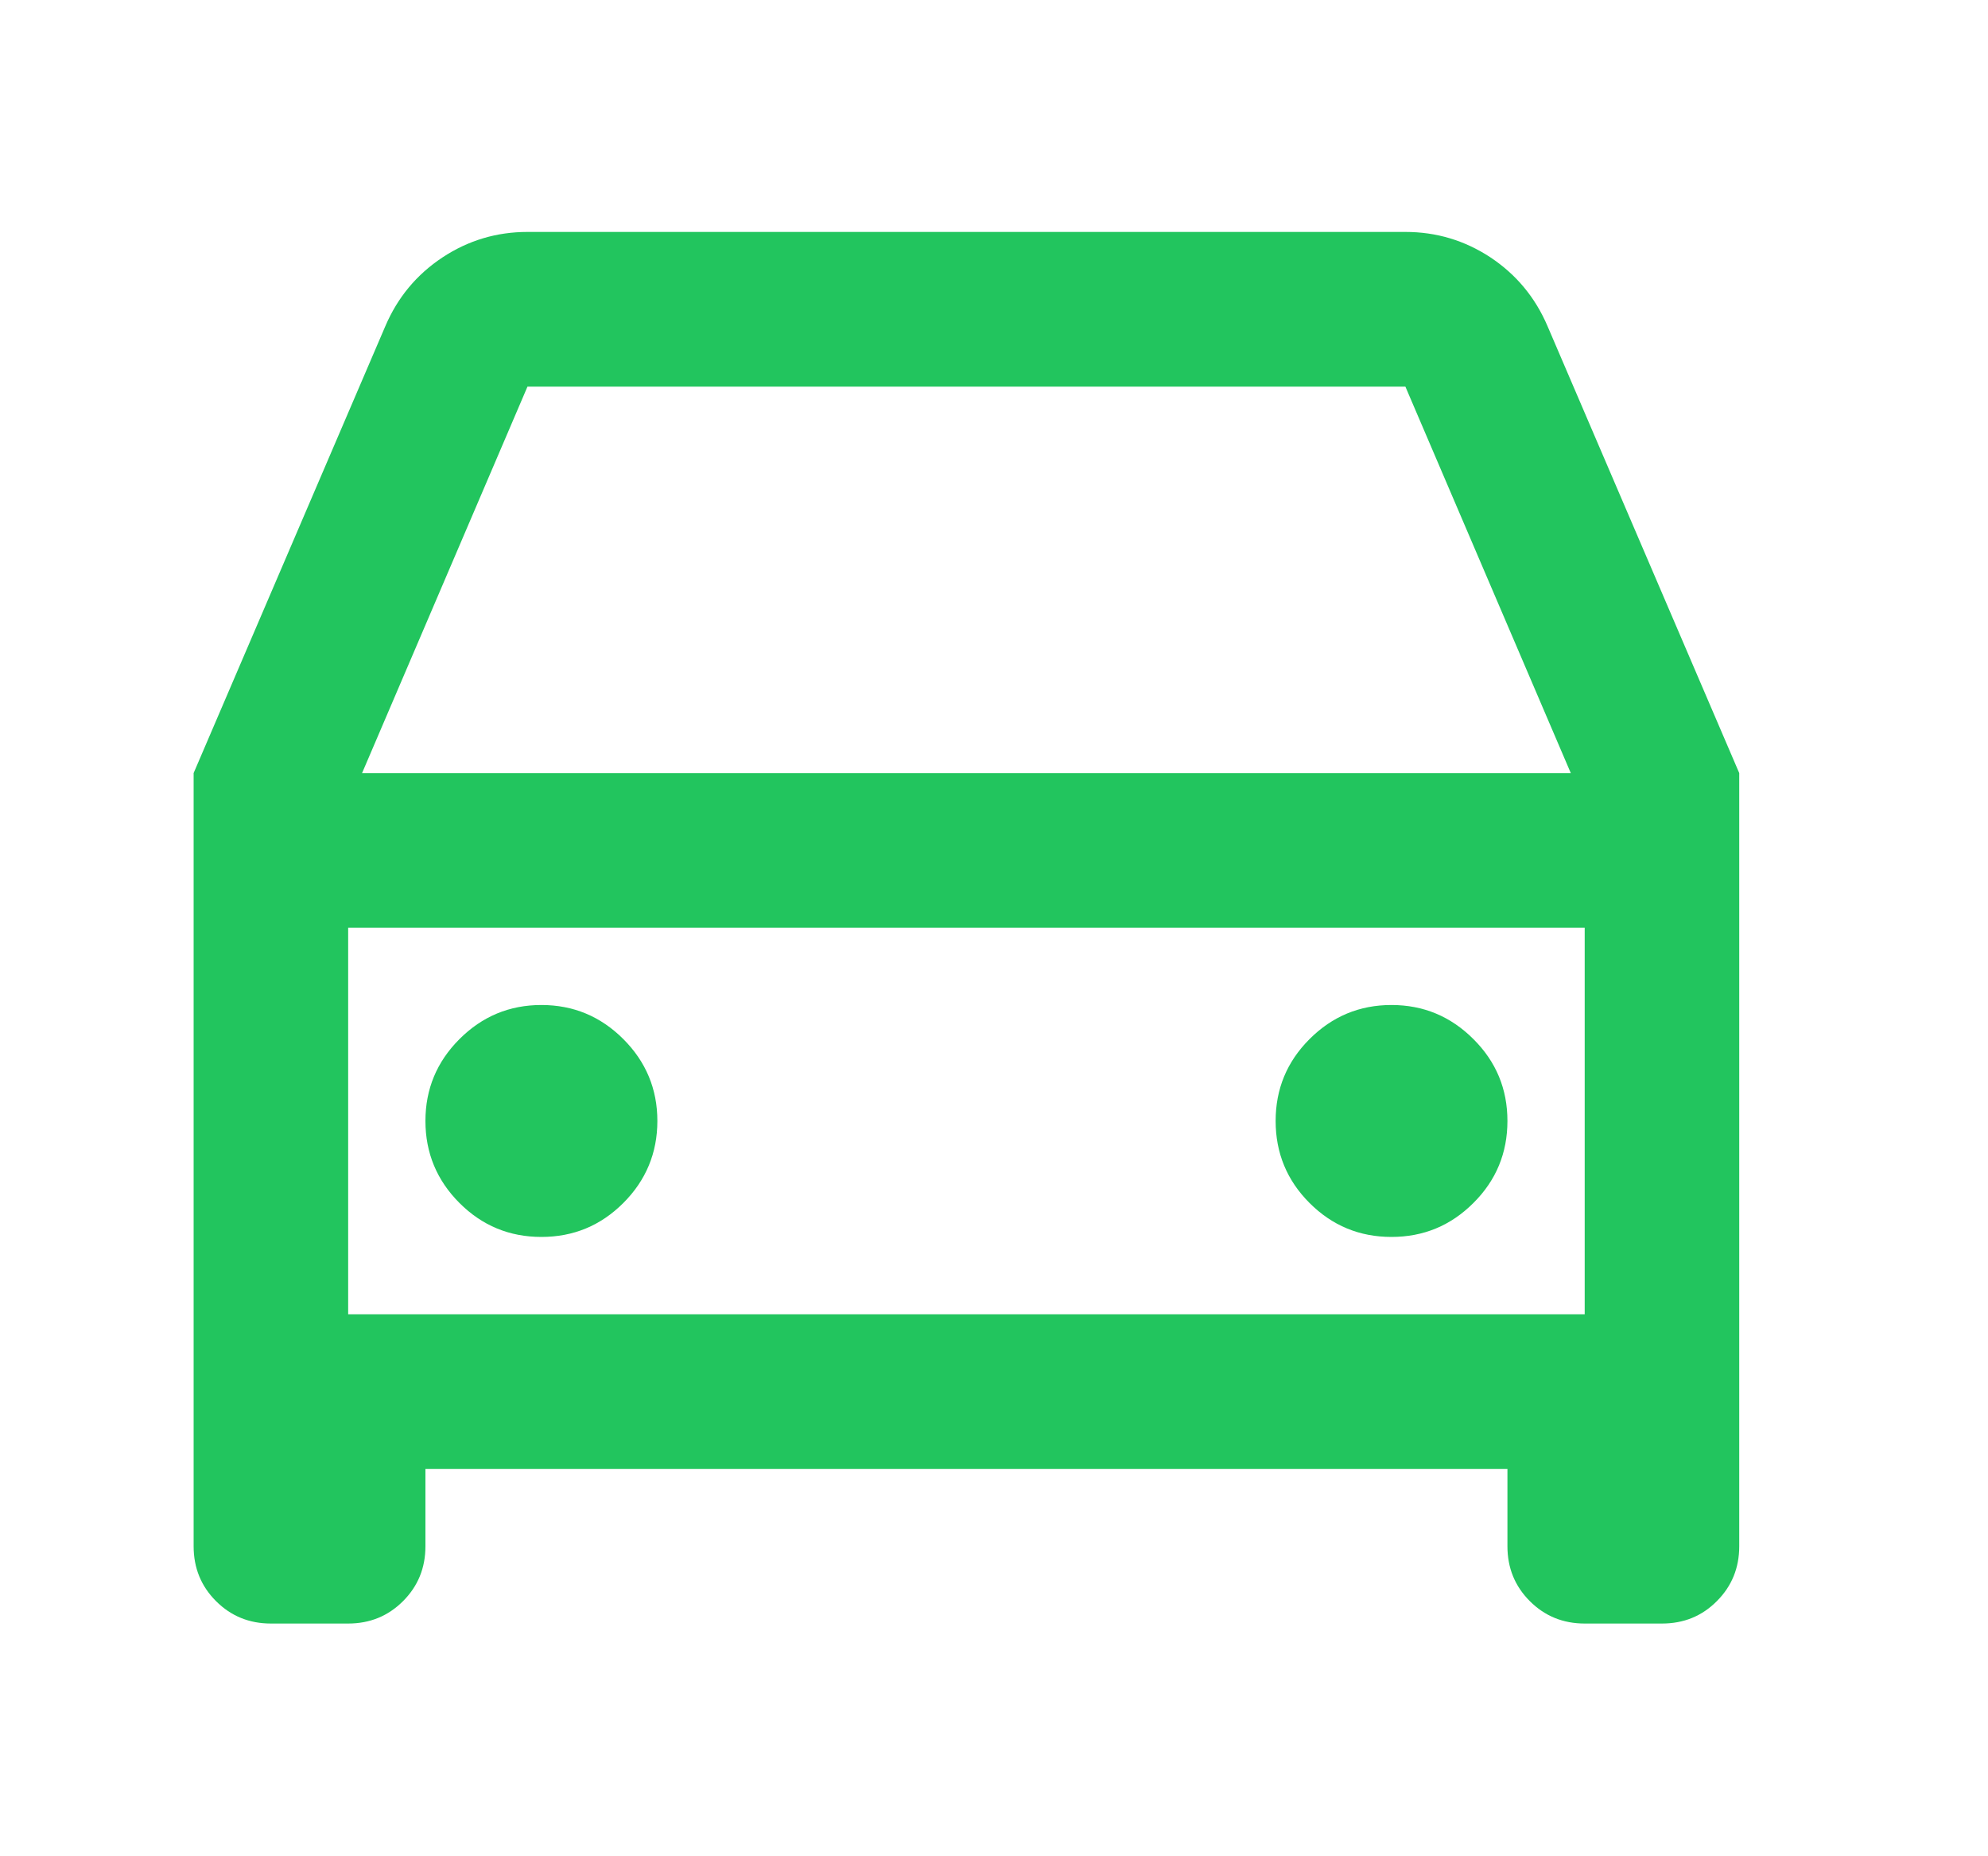
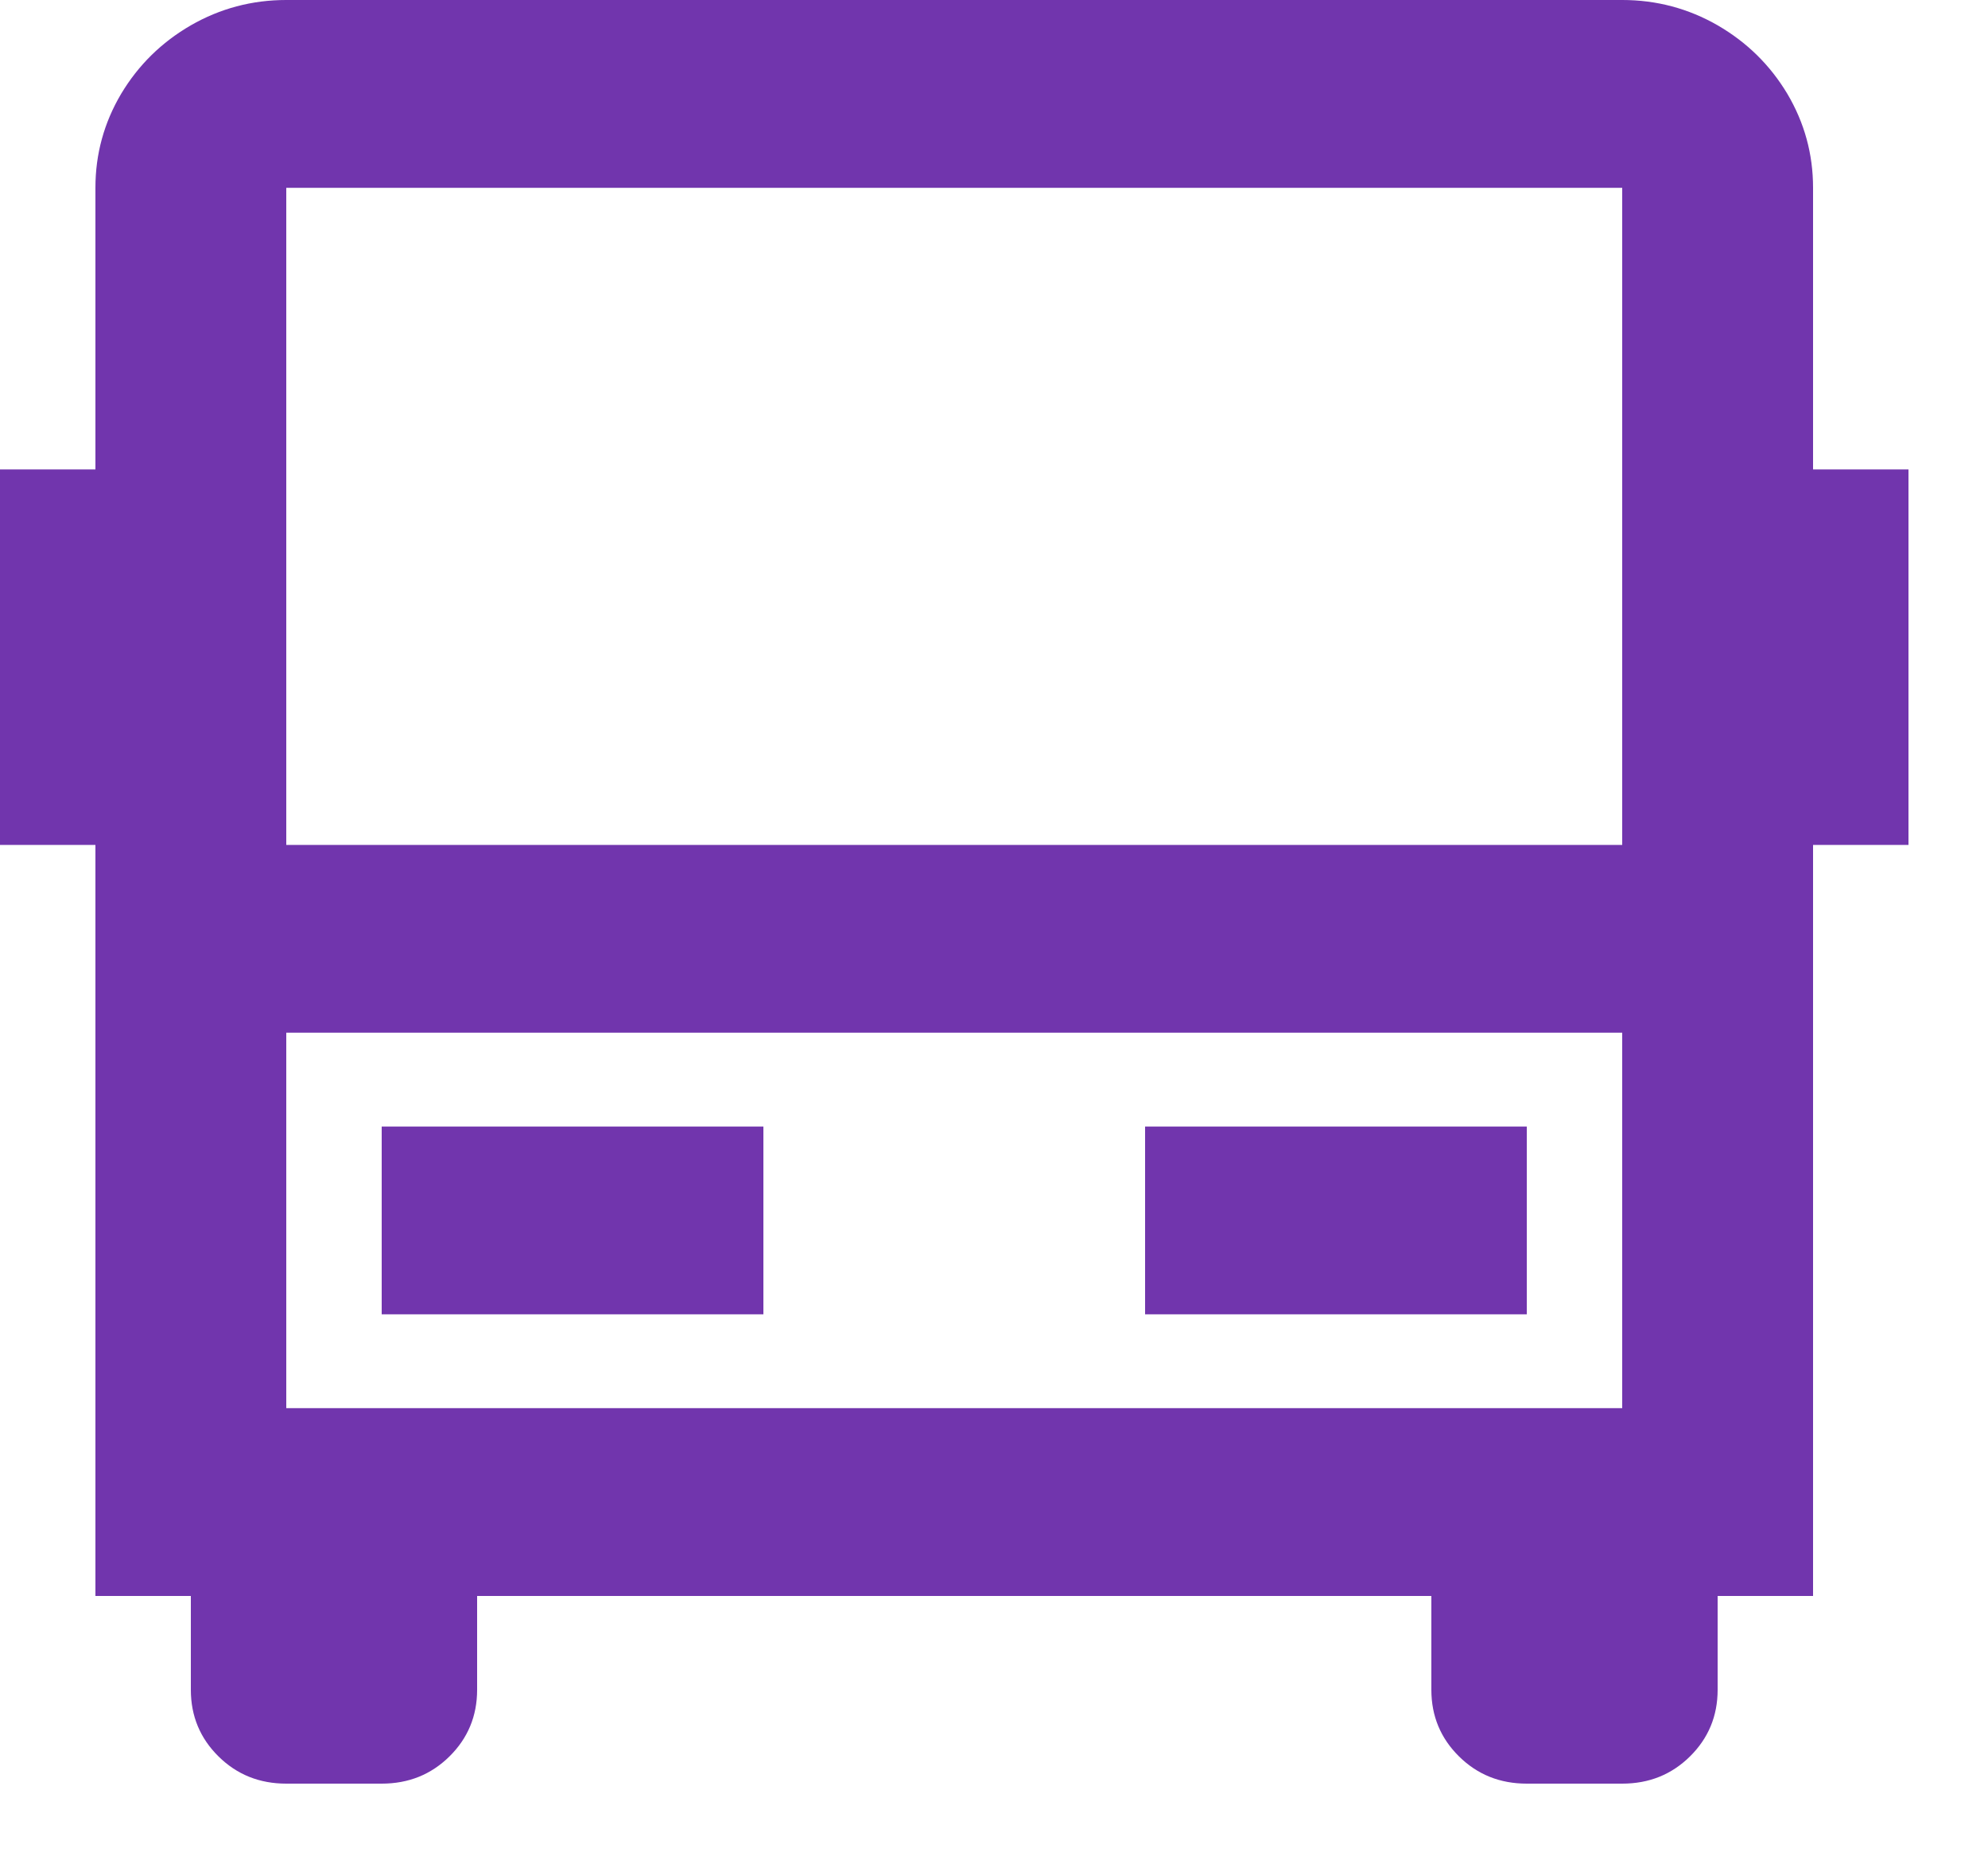
<svg xmlns="http://www.w3.org/2000/svg" width="15" height="14" viewBox="0 0 15 14" fill="none">
-   <path d="M11.374 11.083H3.21V11.667C3.21 11.83 3.154 11.968 3.041 12.081C2.928 12.194 2.79 12.25 2.627 12.25H2.044C1.881 12.25 1.743 12.194 1.63 12.081C1.517 11.968 1.461 11.83 1.461 11.667V5.833L2.907 2.462C3 2.244 3.144 2.071 3.339 1.942C3.533 1.814 3.747 1.75 3.98 1.75H10.604C10.838 1.75 11.051 1.814 11.246 1.942C11.44 2.071 11.584 2.244 11.677 2.462L13.123 5.833V11.667C13.123 11.83 13.067 11.968 12.954 12.081C12.842 12.194 12.704 12.25 12.54 12.25H11.957C11.794 12.25 11.656 12.194 11.543 12.081C11.43 11.968 11.374 11.83 11.374 11.667V11.083ZM11.957 7H2.627V9.917H11.957V7ZM2.732 5.833H11.852L10.604 2.917H3.98L2.732 5.833ZM4.085 9.333C3.844 9.333 3.638 9.248 3.467 9.077C3.296 8.906 3.21 8.699 3.21 8.458C3.21 8.217 3.296 8.011 3.467 7.84C3.638 7.669 3.844 7.583 4.085 7.583C4.326 7.583 4.532 7.669 4.703 7.84C4.874 8.011 4.96 8.217 4.96 8.458C4.96 8.699 4.874 8.906 4.703 9.077C4.532 9.248 4.326 9.333 4.085 9.333ZM10.499 9.333C10.258 9.333 10.052 9.248 9.881 9.077C9.71 8.906 9.625 8.699 9.625 8.458C9.625 8.217 9.71 8.011 9.881 7.84C10.052 7.669 10.258 7.583 10.499 7.583C10.74 7.583 10.946 7.669 11.117 7.84C11.289 8.011 11.374 8.217 11.374 8.458C11.374 8.699 11.289 8.906 11.117 9.077C10.946 9.248 10.74 9.333 10.499 9.333Z" fill="#22C55E" />
+   <path d="M10.8 12.042H3.6V12.75C3.6 12.948 3.53 13.116 3.391 13.253C3.252 13.39 3.082 13.458 2.88 13.458H2.16C1.958 13.458 1.788 13.39 1.649 13.253C1.51 13.116 1.44 12.948 1.44 12.75V12.042H0.72V6.375H0V3.542H0.72V1.417C0.72 1.162 0.785 0.926 0.914 0.708C1.044 0.491 1.219 0.319 1.44 0.191C1.661 0.064 1.901 -2.09808e-05 2.16 -2.09808e-05H12.24C12.499 -2.09808e-05 12.739 0.064 12.96 0.191C13.181 0.319 13.356 0.491 13.486 0.708C13.615 0.926 13.68 1.162 13.68 1.417V3.542H14.4V6.375H13.68V12.042H12.96V12.75C12.96 12.948 12.89 13.116 12.751 13.253C12.612 13.39 12.442 13.458 12.24 13.458H11.52C11.318 13.458 11.148 13.39 11.009 13.253C10.87 13.116 10.8 12.948 10.8 12.75V12.042ZM12.24 6.375V1.417H2.16V6.375H12.24ZM12.24 7.792H2.16V10.625H12.24V7.792ZM2.88 8.5H5.76V9.917H2.88V8.5ZM8.64 8.5H11.52V9.917H8.64V8.5Z" fill="#7135AD" />
</svg>
